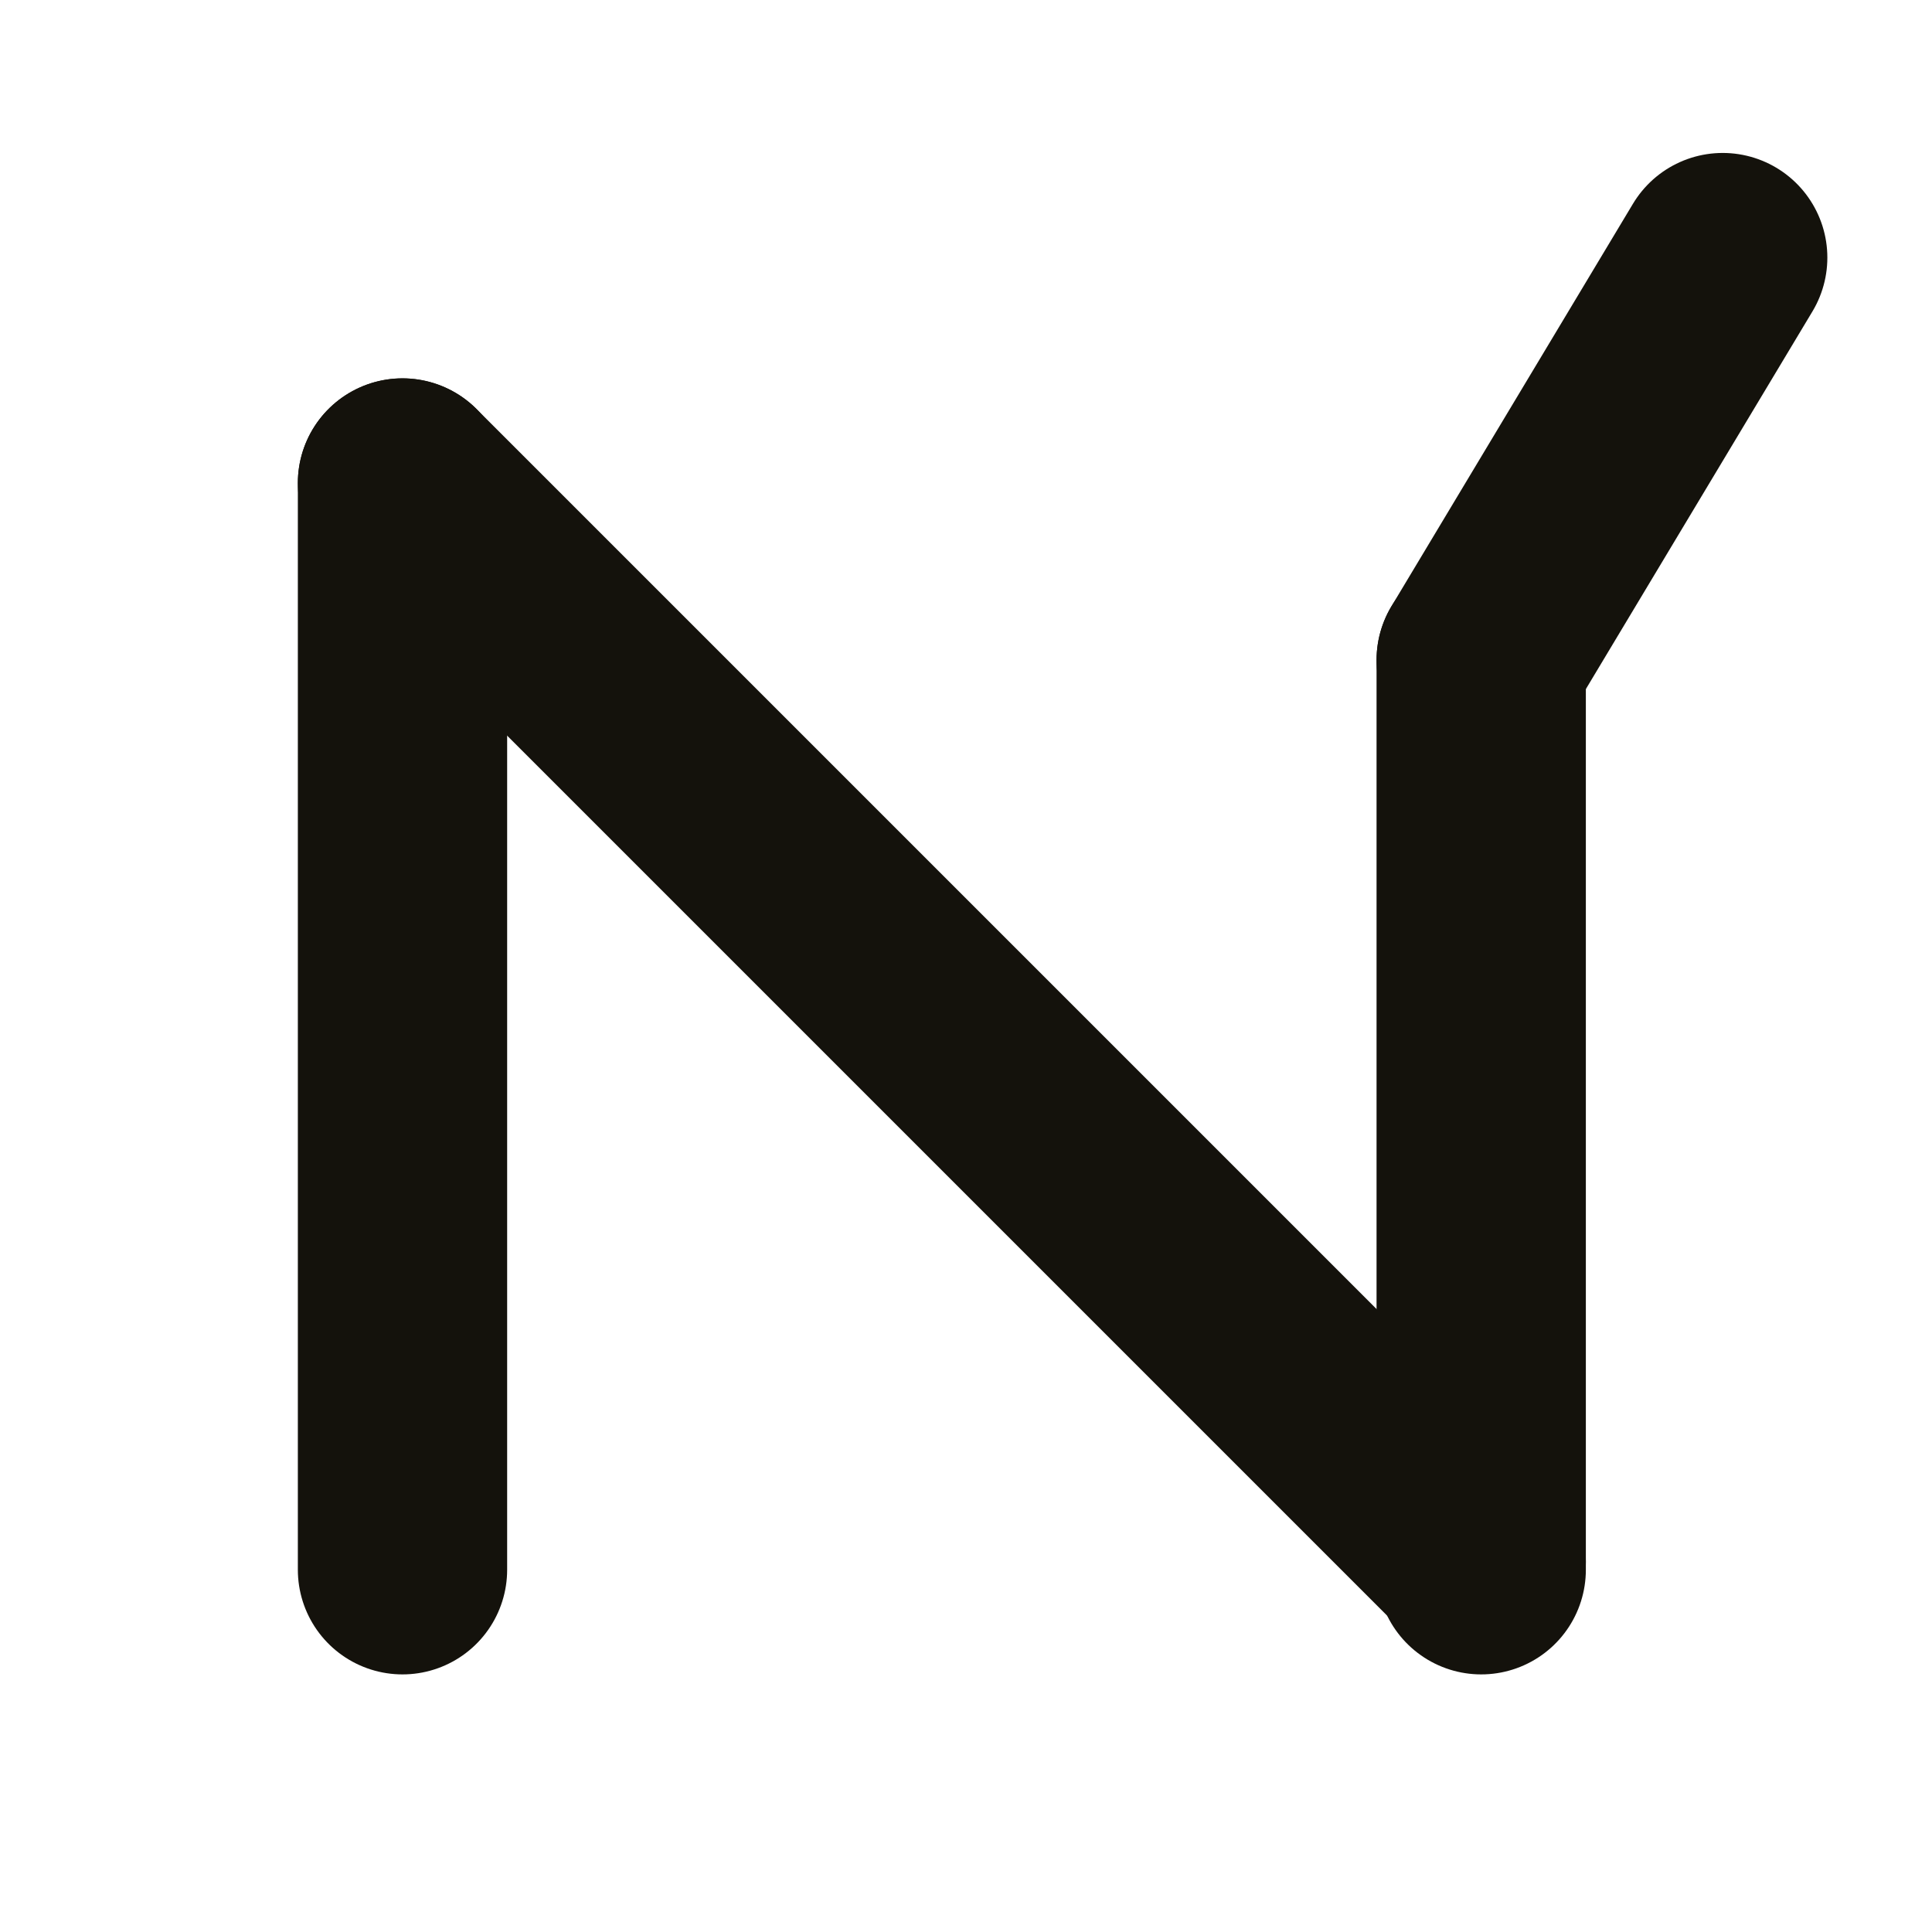
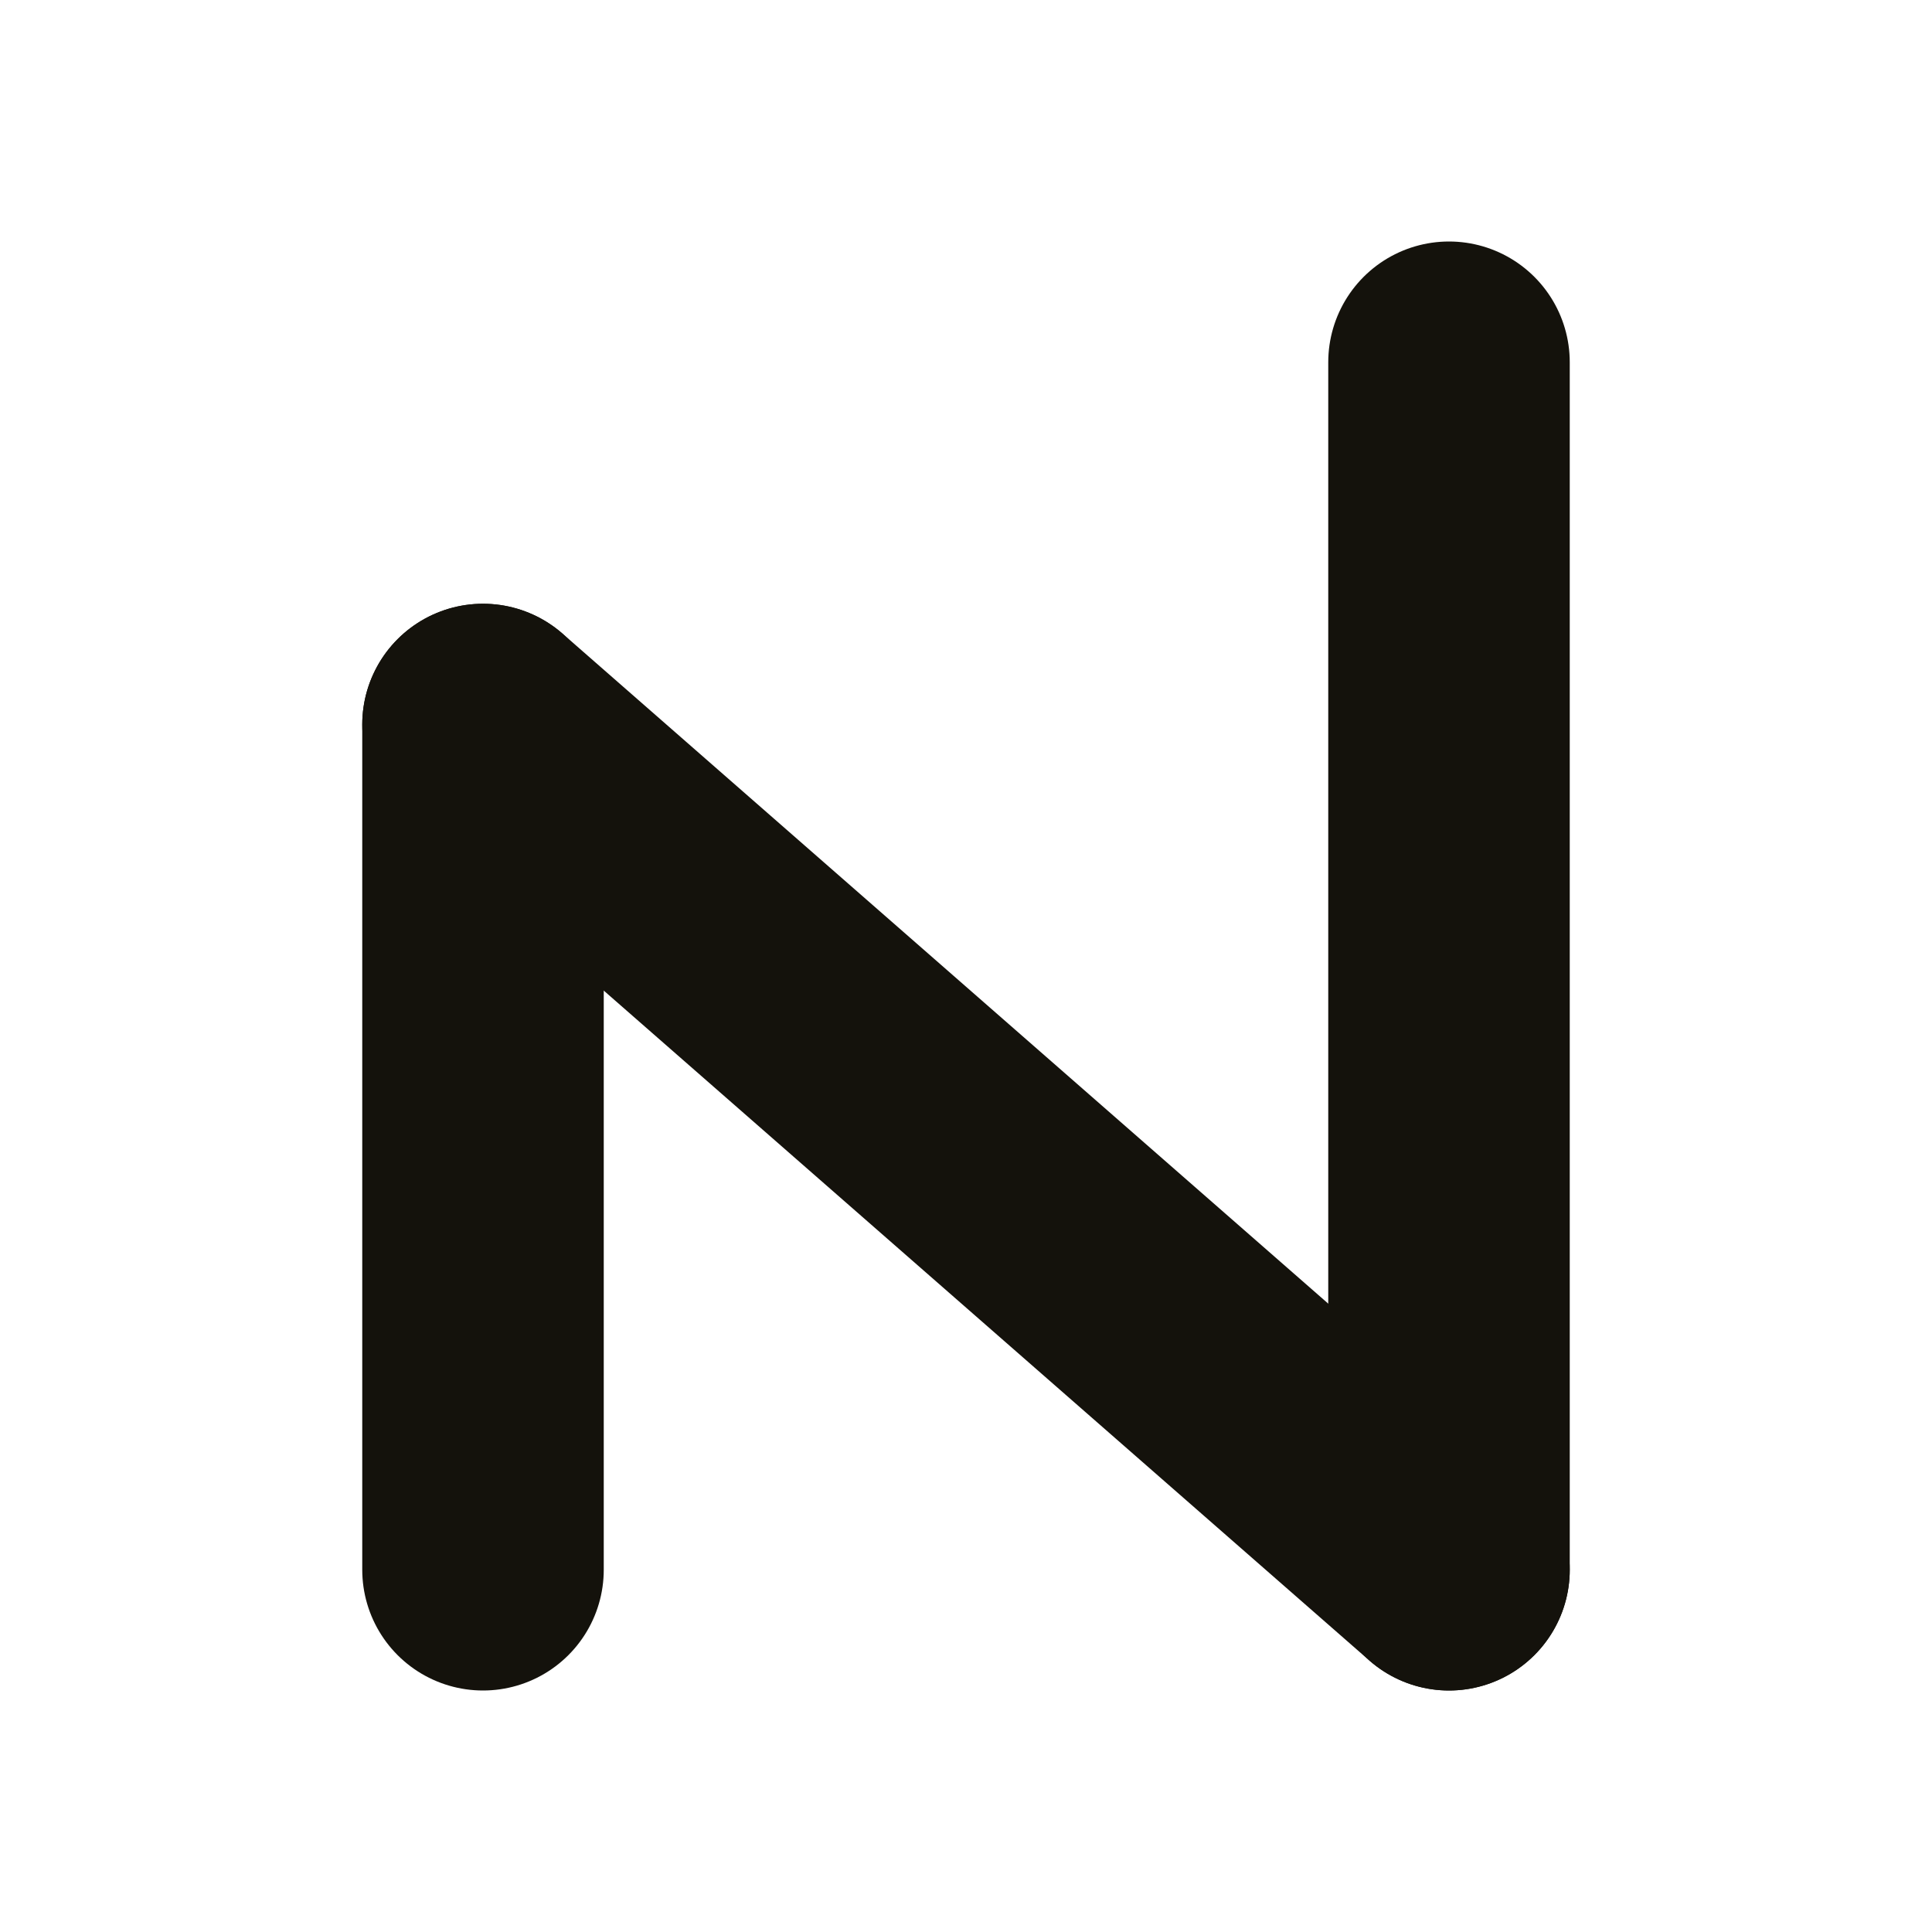
<svg xmlns="http://www.w3.org/2000/svg" viewBox="0 0 24 24">
-   <g fill="none" stroke="#14120c" stroke-width="2.6" stroke-linecap="round" stroke-linejoin="round">
-     <path d="M5 19.5V6" />
-     <path d="M5 6l13.4 13.4" />
-     <path d="M18.4 19.5V8.2" />
-     <path d="M18.4 8.2l3-5" />
+   <g fill="none" stroke="#14120c" stroke-width="3" stroke-linecap="round" stroke-linejoin="round">
+     <path d="M6 19.5V9" />
+     <path d="M6 9L18 19.5" />
+     <path d="M18 19.5V4.5" />
  </g>
</svg>
